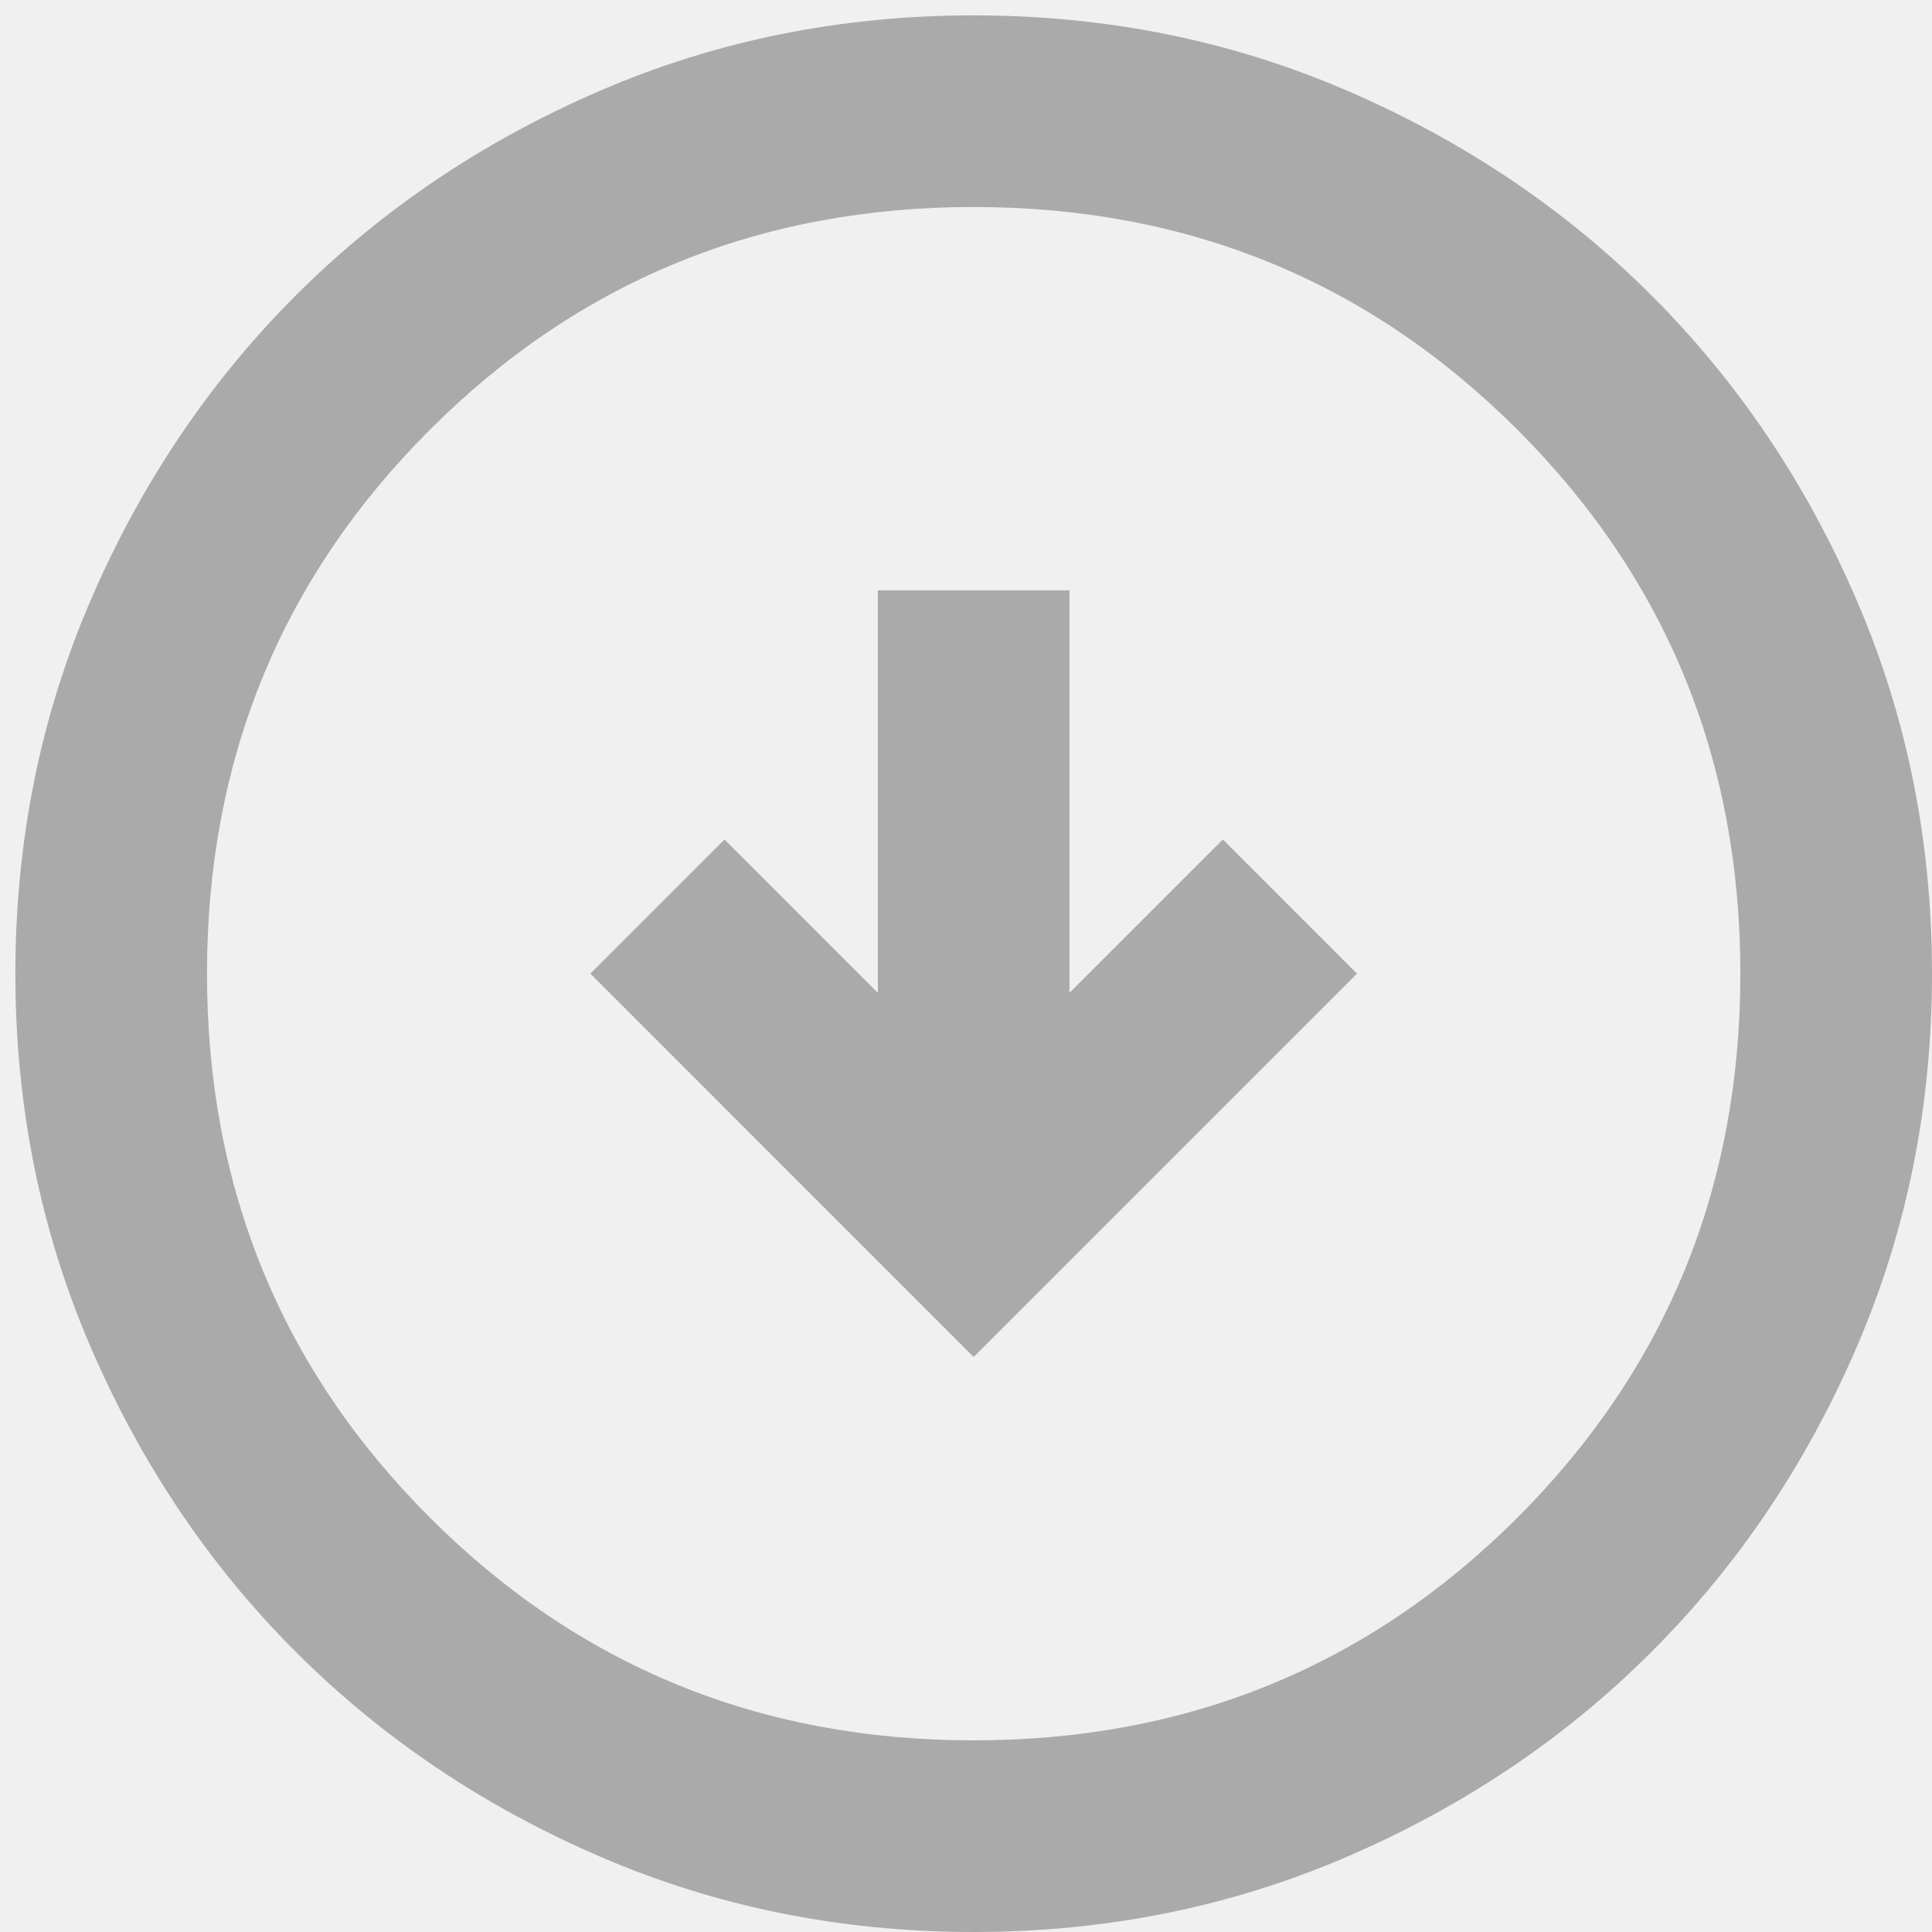
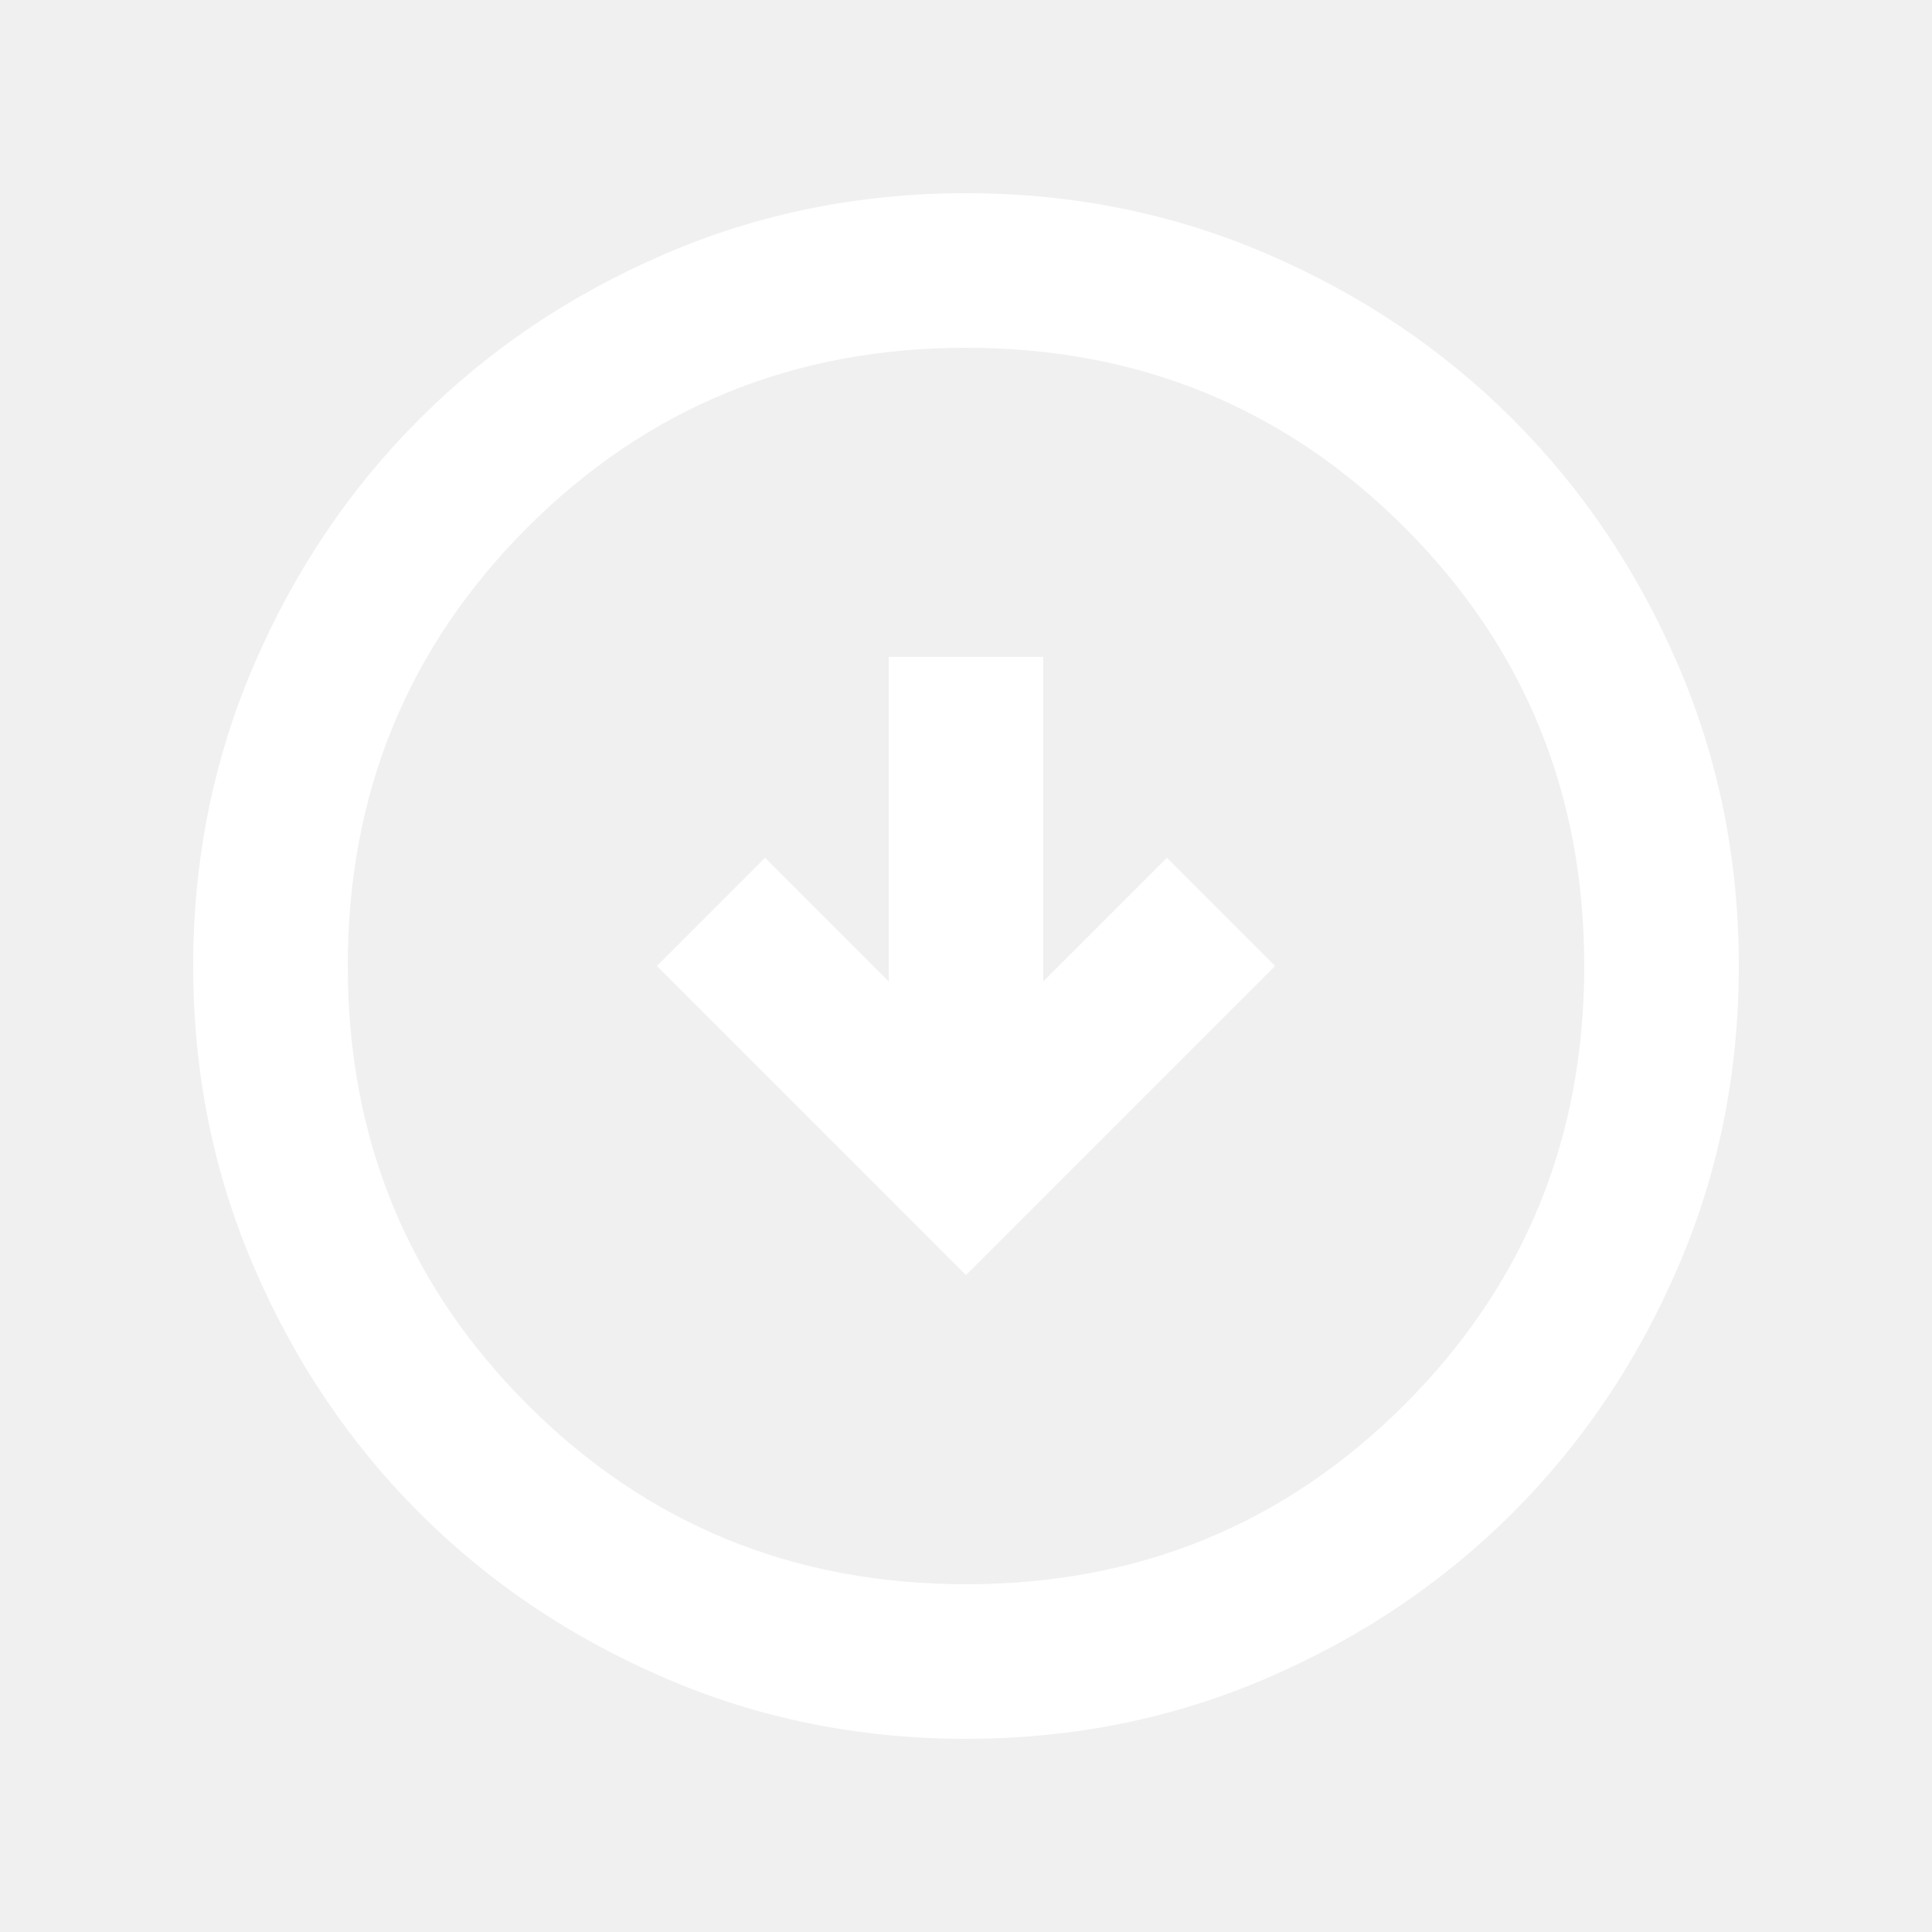
- <svg xmlns="http://www.w3.org/2000/svg" width="21" height="21" viewBox="0 0 21 21" fill="none">
-   <mask id="mask0_6806_3098" style="mask-type:alpha" maskUnits="userSpaceOnUse" x="0" y="0" width="21" height="21">
-     <rect y="21" width="21" height="21" transform="rotate(-90 0 21)" fill="#D9D9D9" />
-   </mask>
-   <g mask="url(#mask0_6806_3098)">
-     <path d="M10.583 14.75L14.75 10.583L13.292 9.125L11.625 10.792V6.417H9.542V10.792L7.875 9.125L6.417 10.583L10.583 14.75ZM10.583 21C9.142 21 7.788 20.727 6.521 20.18C5.253 19.633 4.151 18.891 3.213 17.953C2.276 17.016 1.534 15.913 0.987 14.646C0.44 13.378 0.167 12.024 0.167 10.583C0.167 9.142 0.44 7.788 0.987 6.521C1.534 5.253 2.276 4.151 3.213 3.213C4.151 2.276 5.253 1.534 6.521 0.987C7.788 0.44 9.142 0.167 10.583 0.167C12.024 0.167 13.378 0.44 14.646 0.987C15.913 1.534 17.016 2.276 17.953 3.213C18.891 4.151 19.633 5.253 20.18 6.521C20.727 7.788 21 9.142 21 10.583C21 12.024 20.727 13.378 20.18 14.646C19.633 15.913 18.891 17.016 17.953 17.953C17.016 18.891 15.913 19.633 14.646 20.18C13.378 20.727 12.024 21 10.583 21ZM10.583 18.917C12.91 18.917 14.88 18.109 16.495 16.495C18.109 14.88 18.917 12.91 18.917 10.583C18.917 8.257 18.109 6.286 16.495 4.672C14.88 3.057 12.91 2.25 10.583 2.25C8.257 2.25 6.286 3.057 4.672 4.672C3.057 6.286 2.25 8.257 2.25 10.583C2.25 12.91 3.057 14.88 4.672 16.495C6.286 18.109 8.257 18.917 10.583 18.917Z" fill="#AAAAAA" />
-   </g>
+ <svg xmlns="http://www.w3.org/2000/svg" width="25" height="25" viewBox="0 0 25 25" fill="none">
+   <path d="M12.5 16.5L16.5 12.5L15.1 11.1L13.5 12.7V8.5H11.5V12.7L9.9 11.1L8.5 12.5L12.5 16.5ZM12.5 22.5C11.117 22.5 9.817 22.238 8.6 21.712C7.383 21.188 6.325 20.475 5.425 19.575C4.525 18.675 3.812 17.617 3.288 16.4C2.763 15.183 2.5 13.883 2.5 12.5C2.5 11.117 2.763 9.817 3.288 8.6C3.812 7.383 4.525 6.325 5.425 5.425C6.325 4.525 7.383 3.812 8.6 3.288C9.817 2.763 11.117 2.5 12.5 2.5C13.883 2.5 15.183 2.763 16.4 3.288C17.617 3.812 18.675 4.525 19.575 5.425C20.475 6.325 21.188 7.383 21.712 8.6C22.238 9.817 22.5 11.117 22.5 12.5C22.5 13.883 22.238 15.183 21.712 16.4C21.188 17.617 20.475 18.675 19.575 19.575C18.675 20.475 17.617 21.188 16.4 21.712C15.183 22.238 13.883 22.5 12.5 22.5ZM12.5 20.5C14.733 20.5 16.625 19.725 18.175 18.175C19.725 16.625 20.5 14.733 20.5 12.5C20.5 10.267 19.725 8.375 18.175 6.825C16.625 5.275 14.733 4.5 12.5 4.5C10.267 4.5 8.375 5.275 6.825 6.825C5.275 8.375 4.5 10.267 4.5 12.5C4.5 14.733 5.275 16.625 6.825 18.175C8.375 19.725 10.267 20.5 12.5 20.5Z" fill="white" />
</svg>
